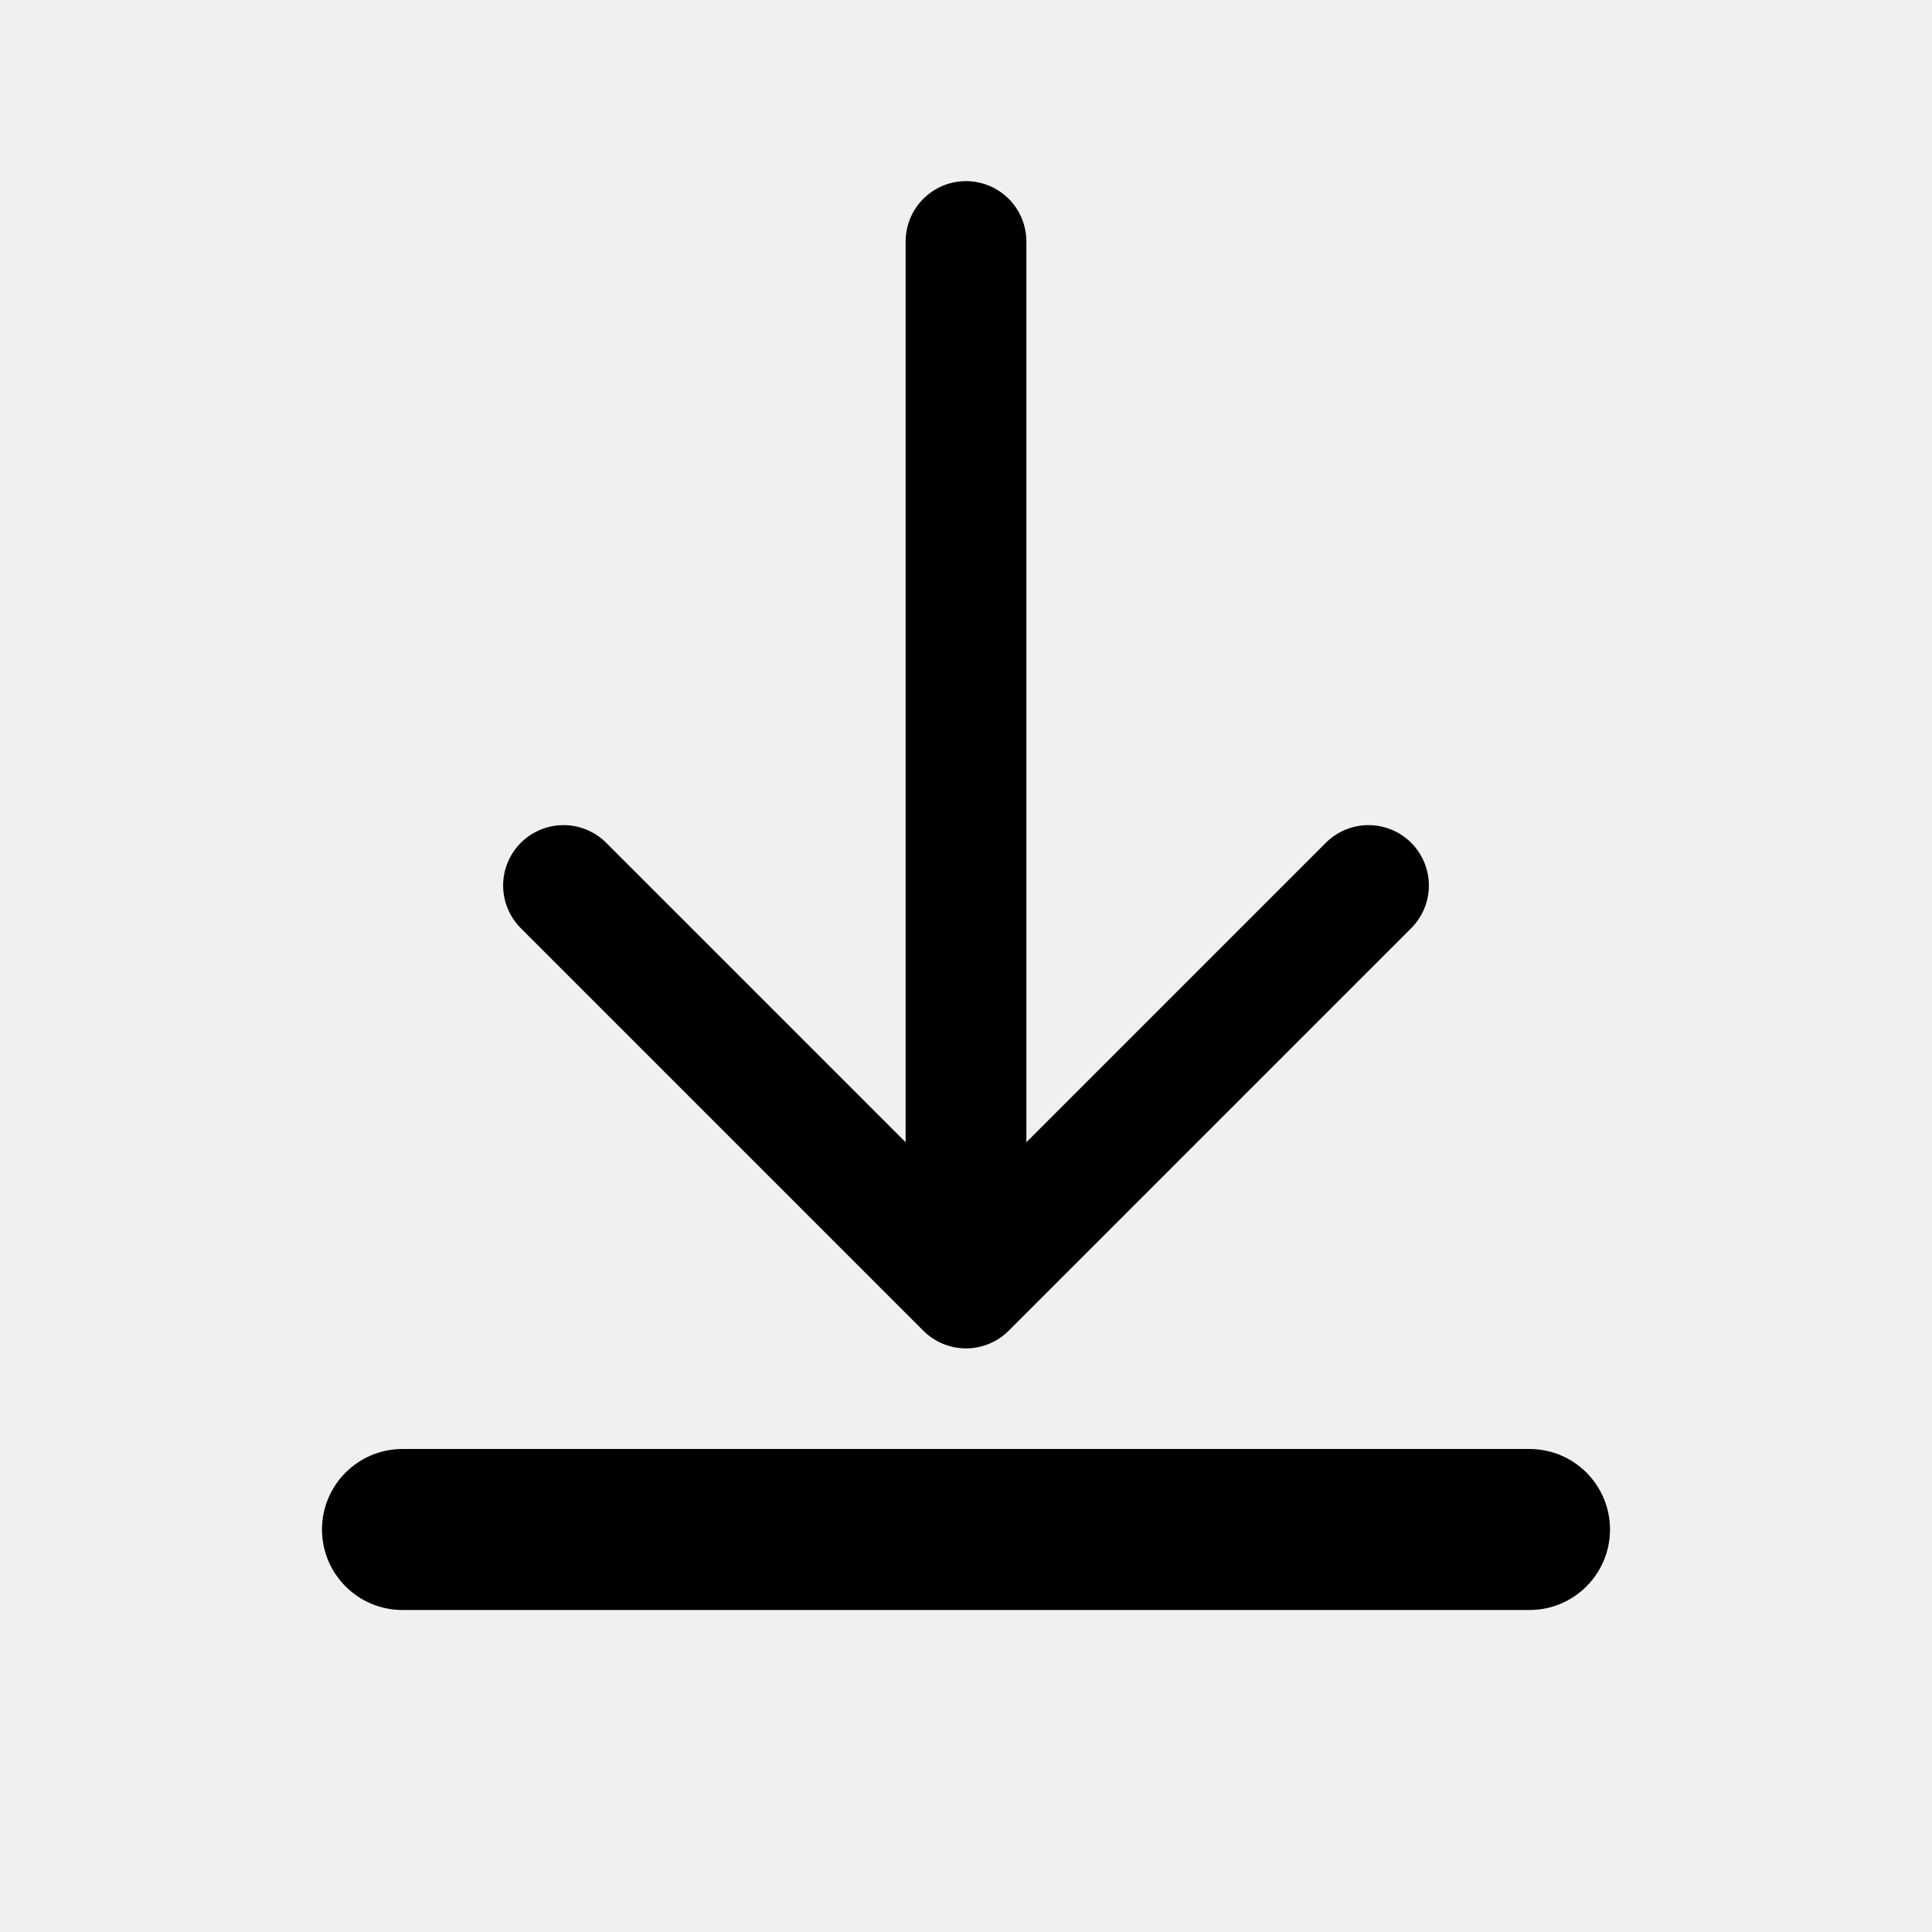
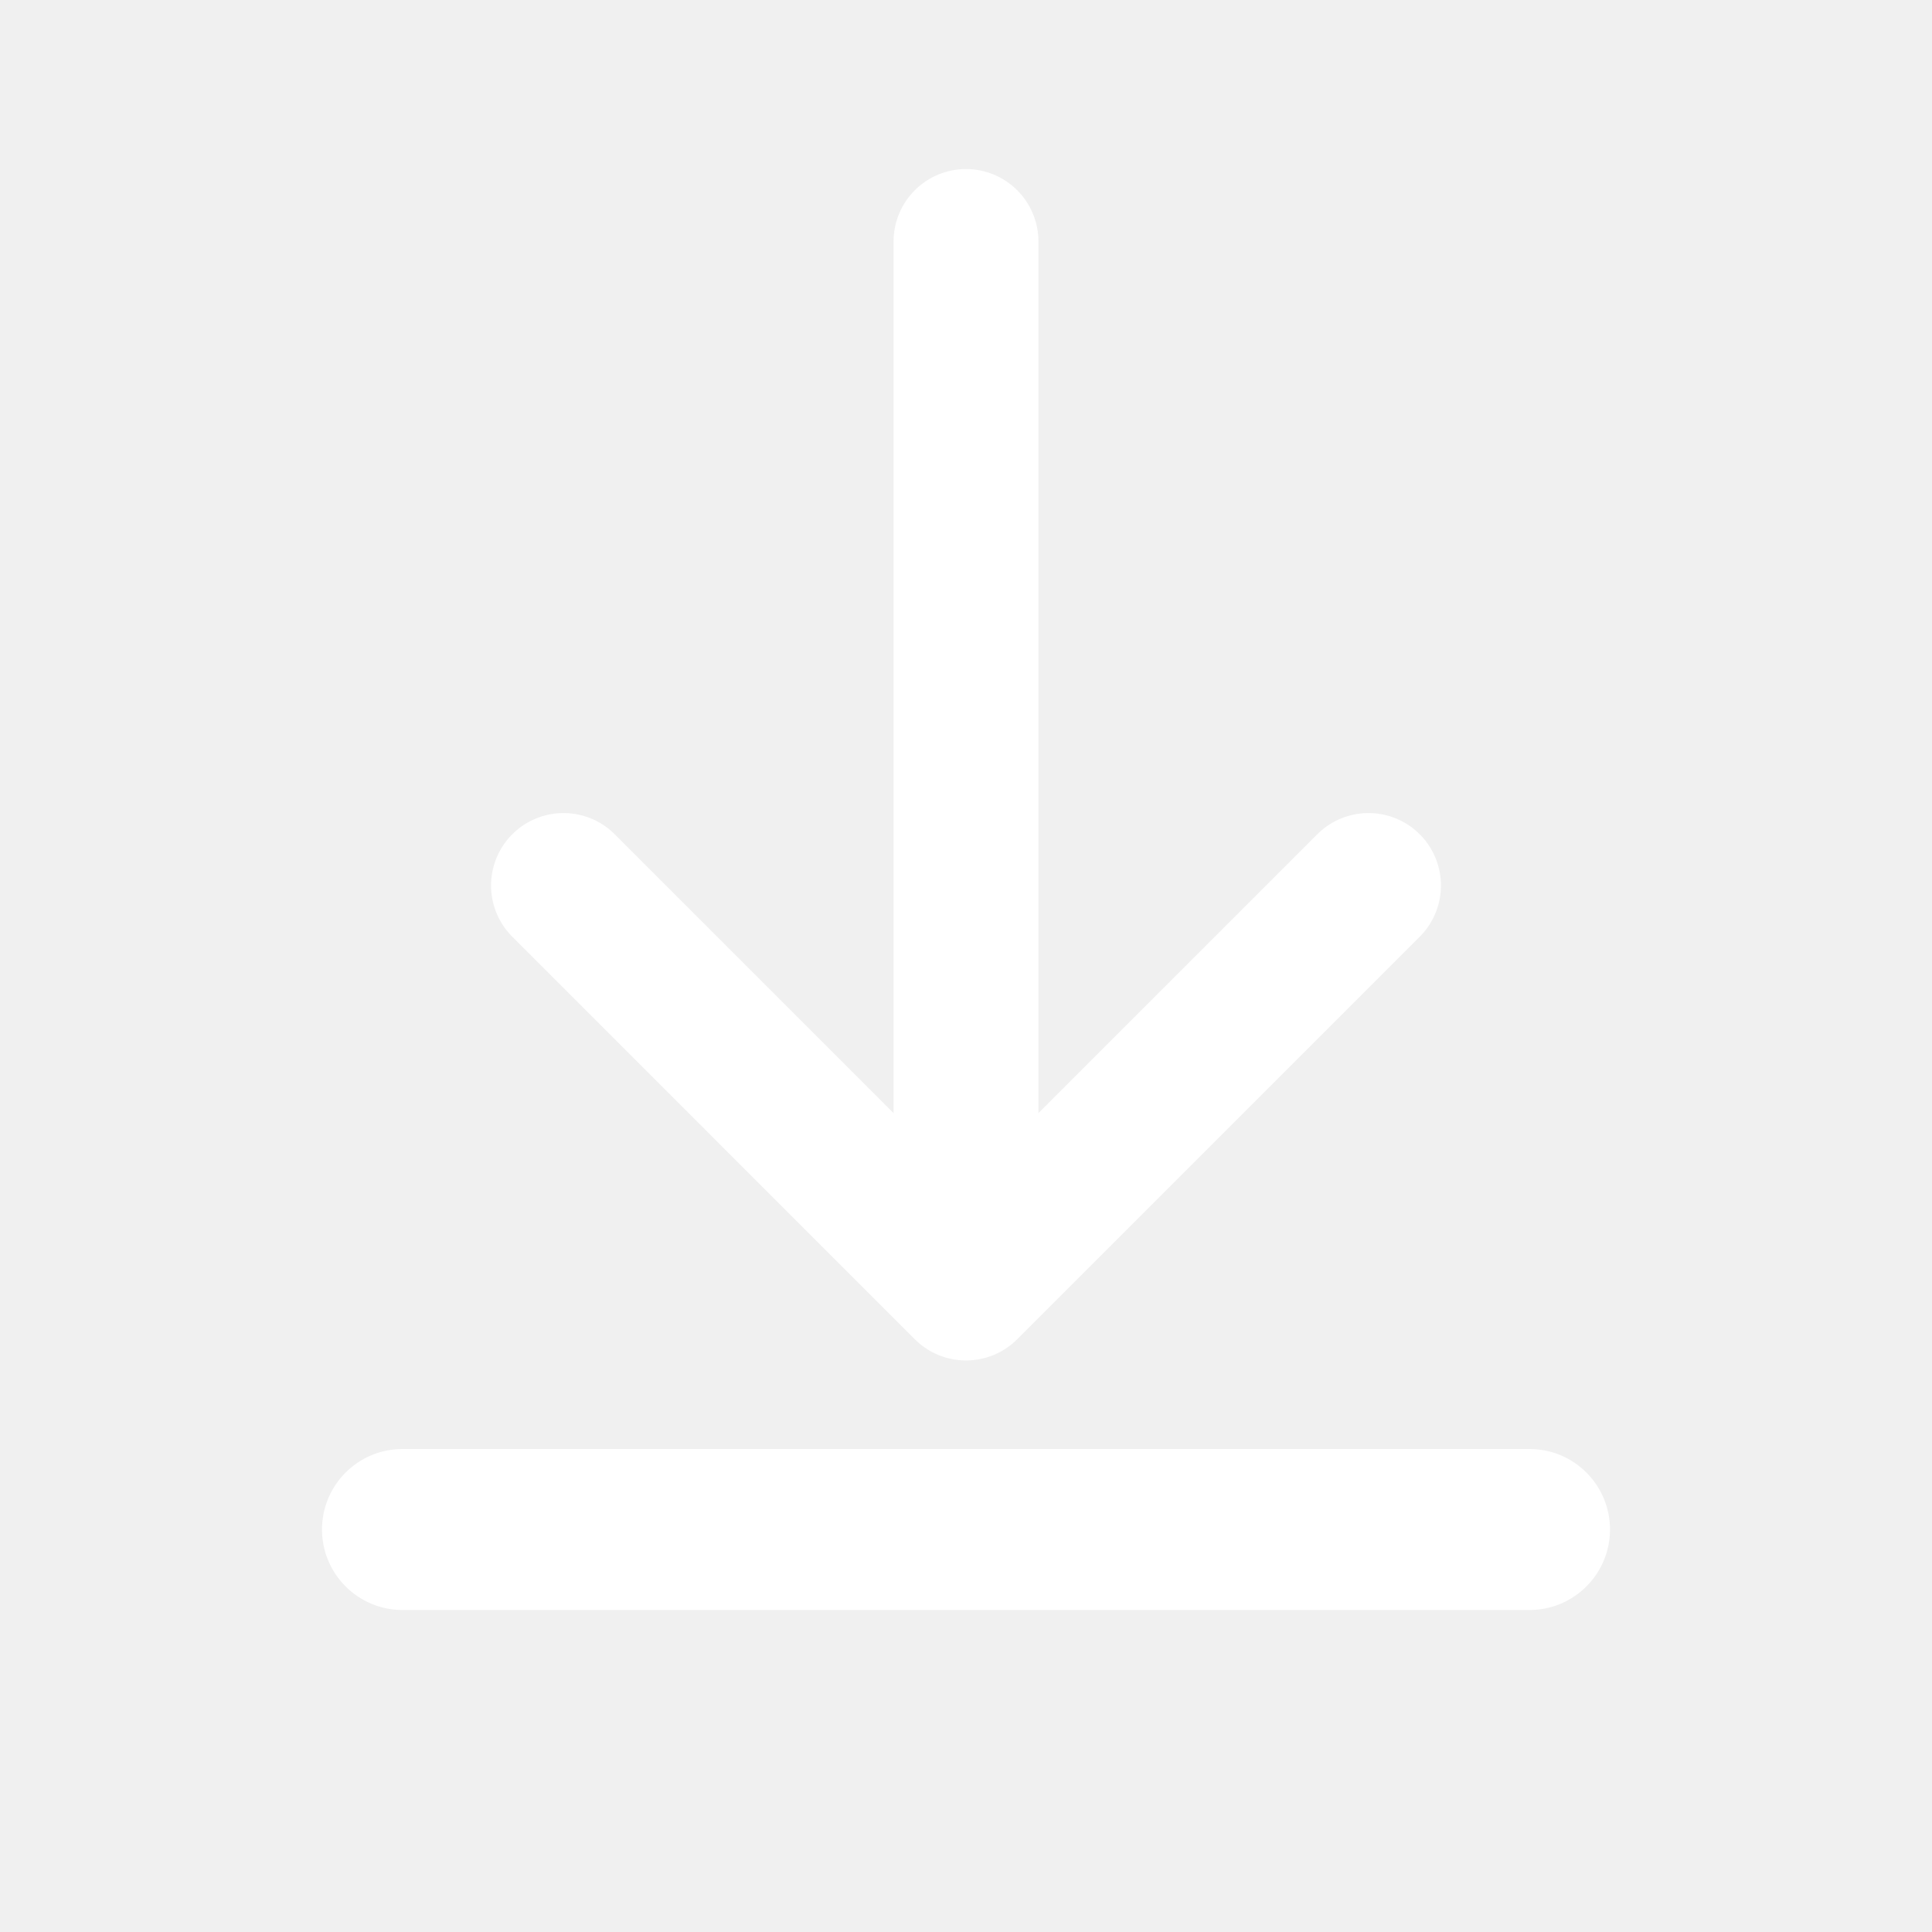
<svg xmlns="http://www.w3.org/2000/svg" width="24" height="24" viewBox="0 0 24 24" fill="none">
-   <path d="M12 3v12" stroke="currentColor" stroke-width="1.5" stroke-linecap="round" stroke-linejoin="round" />
-   <path d="M7 11l5 5 5-5" stroke="currentColor" stroke-width="1.5" stroke-linecap="round" stroke-linejoin="round" />
-   <rect x="4" y="18" width="16" height="2" rx="1" fill="currentColor" />
+   <path d="M12 3v12" stroke="#ffffff" stroke-width="1.8" stroke-linecap="round" stroke-linejoin="round" />
+   <path d="M7 11l5 5 5-5" stroke="#ffffff" stroke-width="1.8" stroke-linecap="round" stroke-linejoin="round" />
+   <rect x="4" y="18" width="16" height="2" rx="1" fill="#ffffff" />
</svg>
